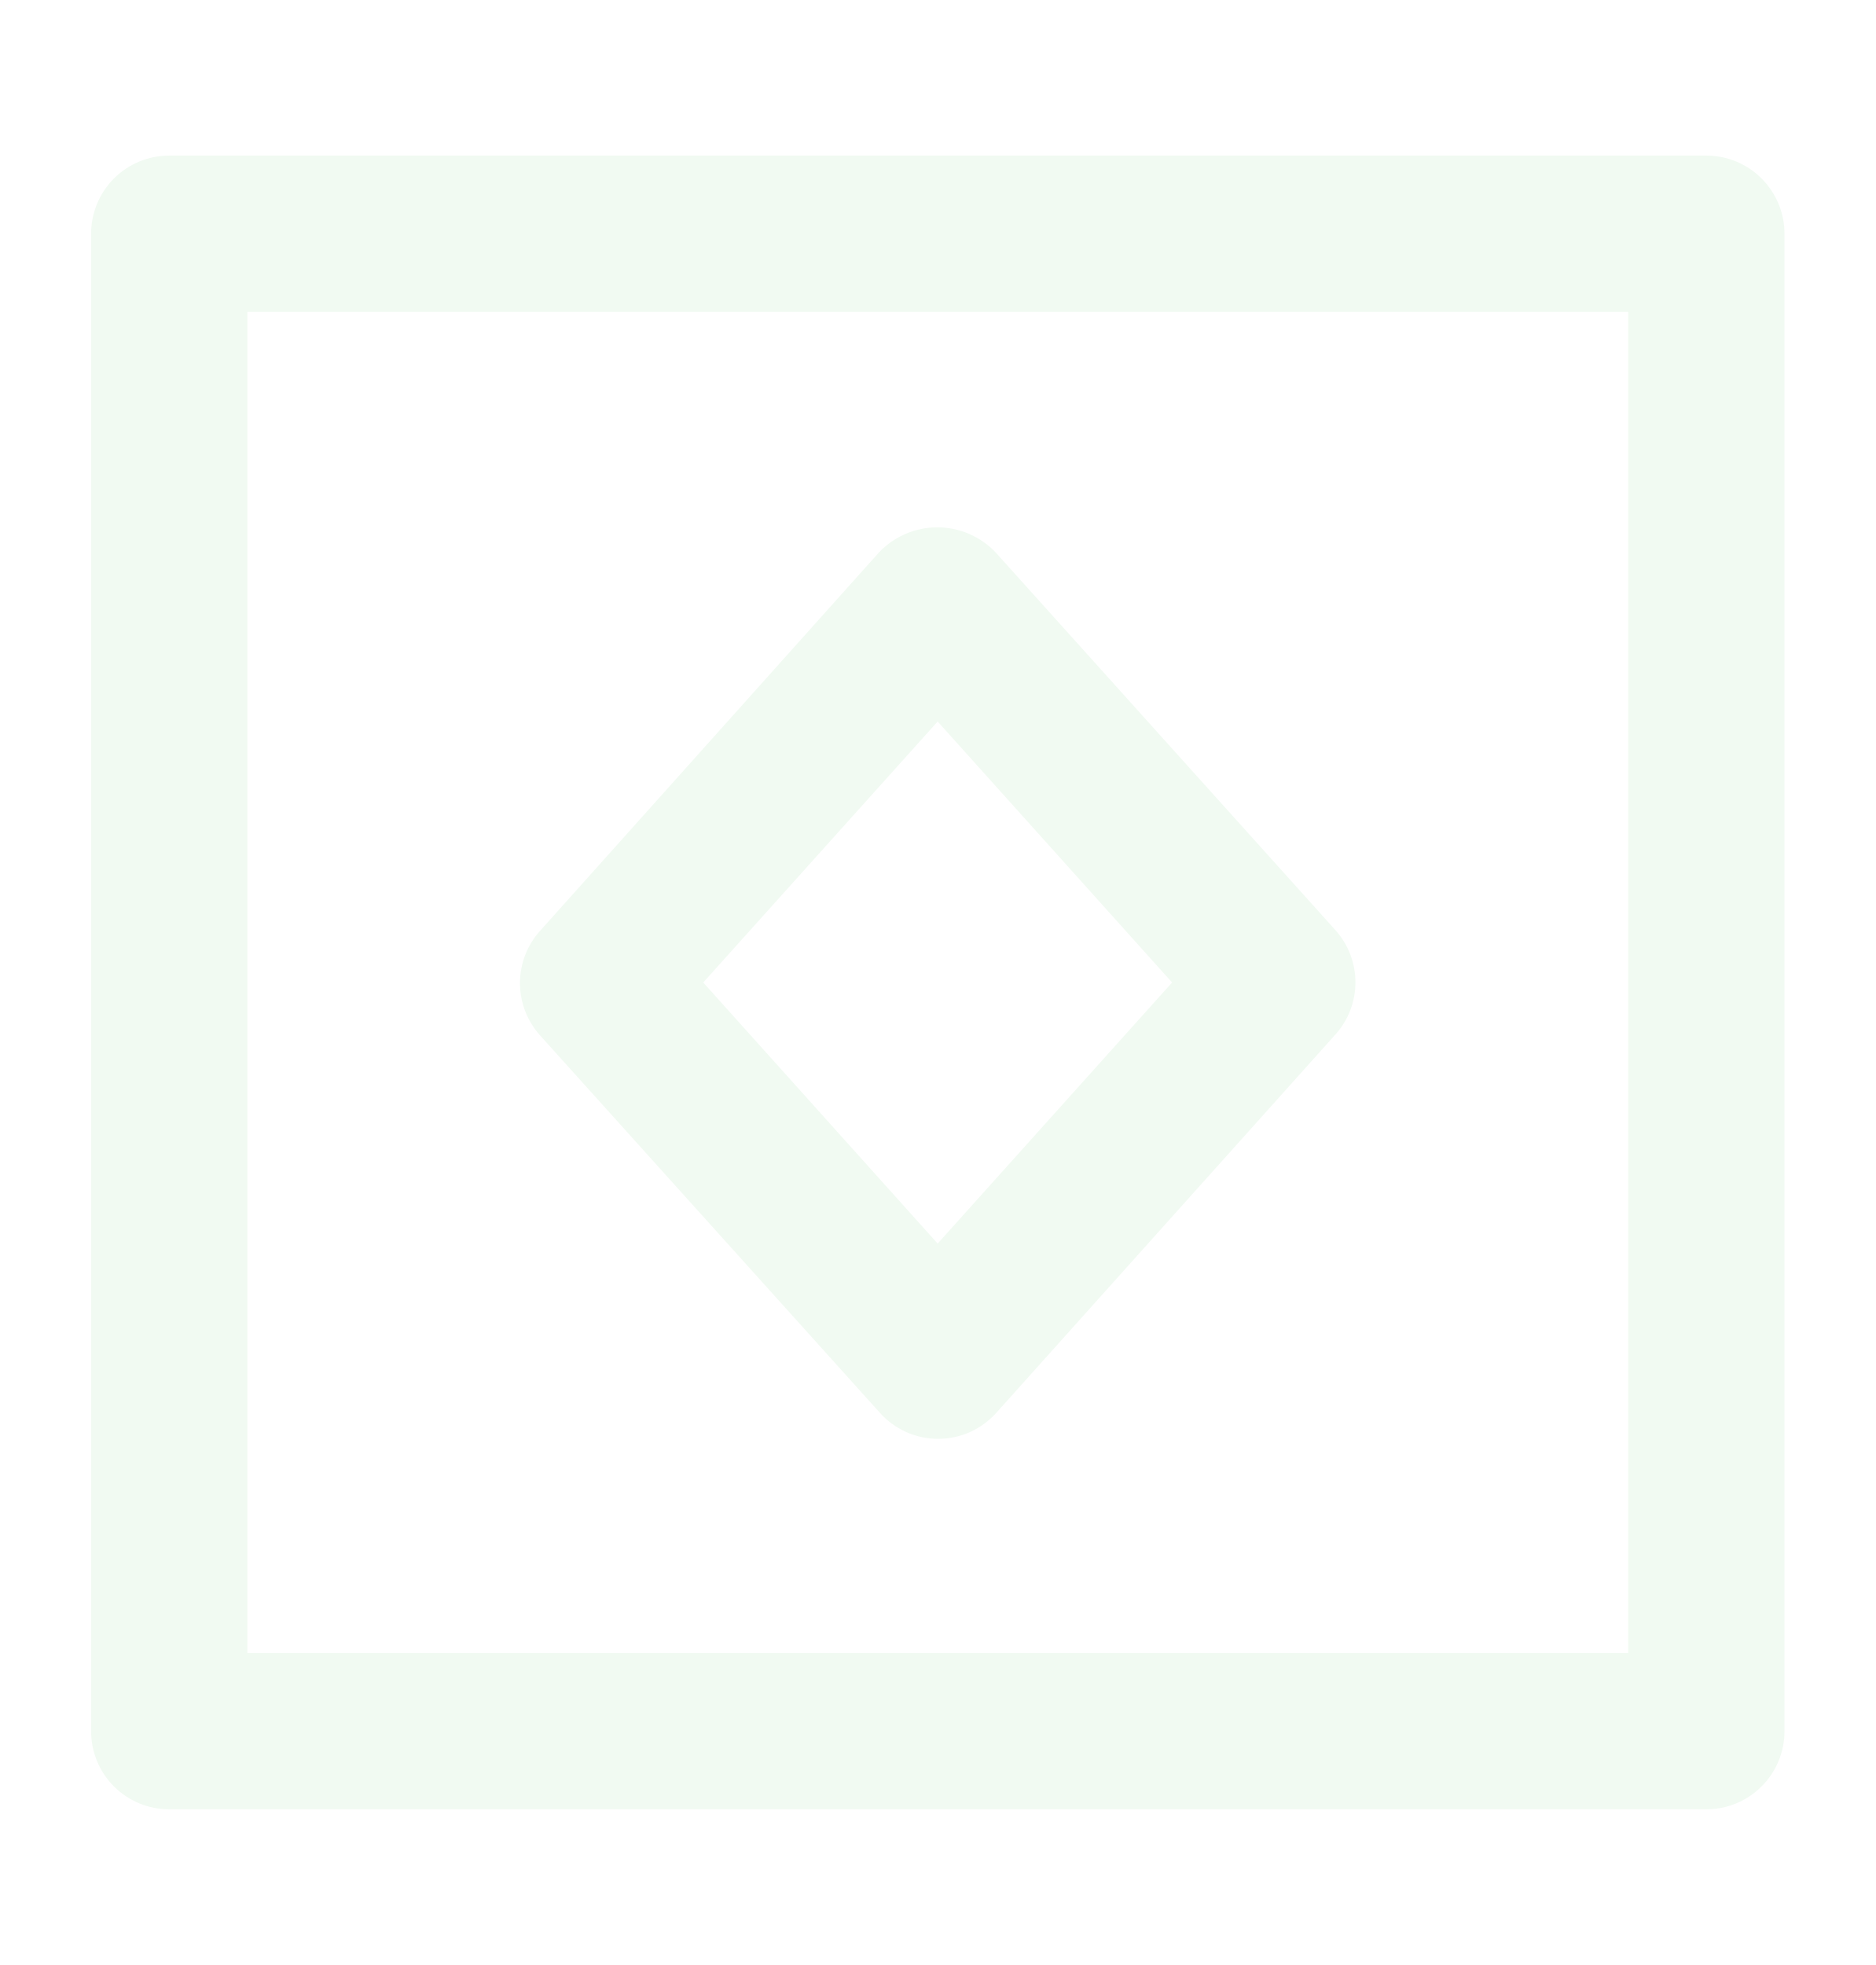
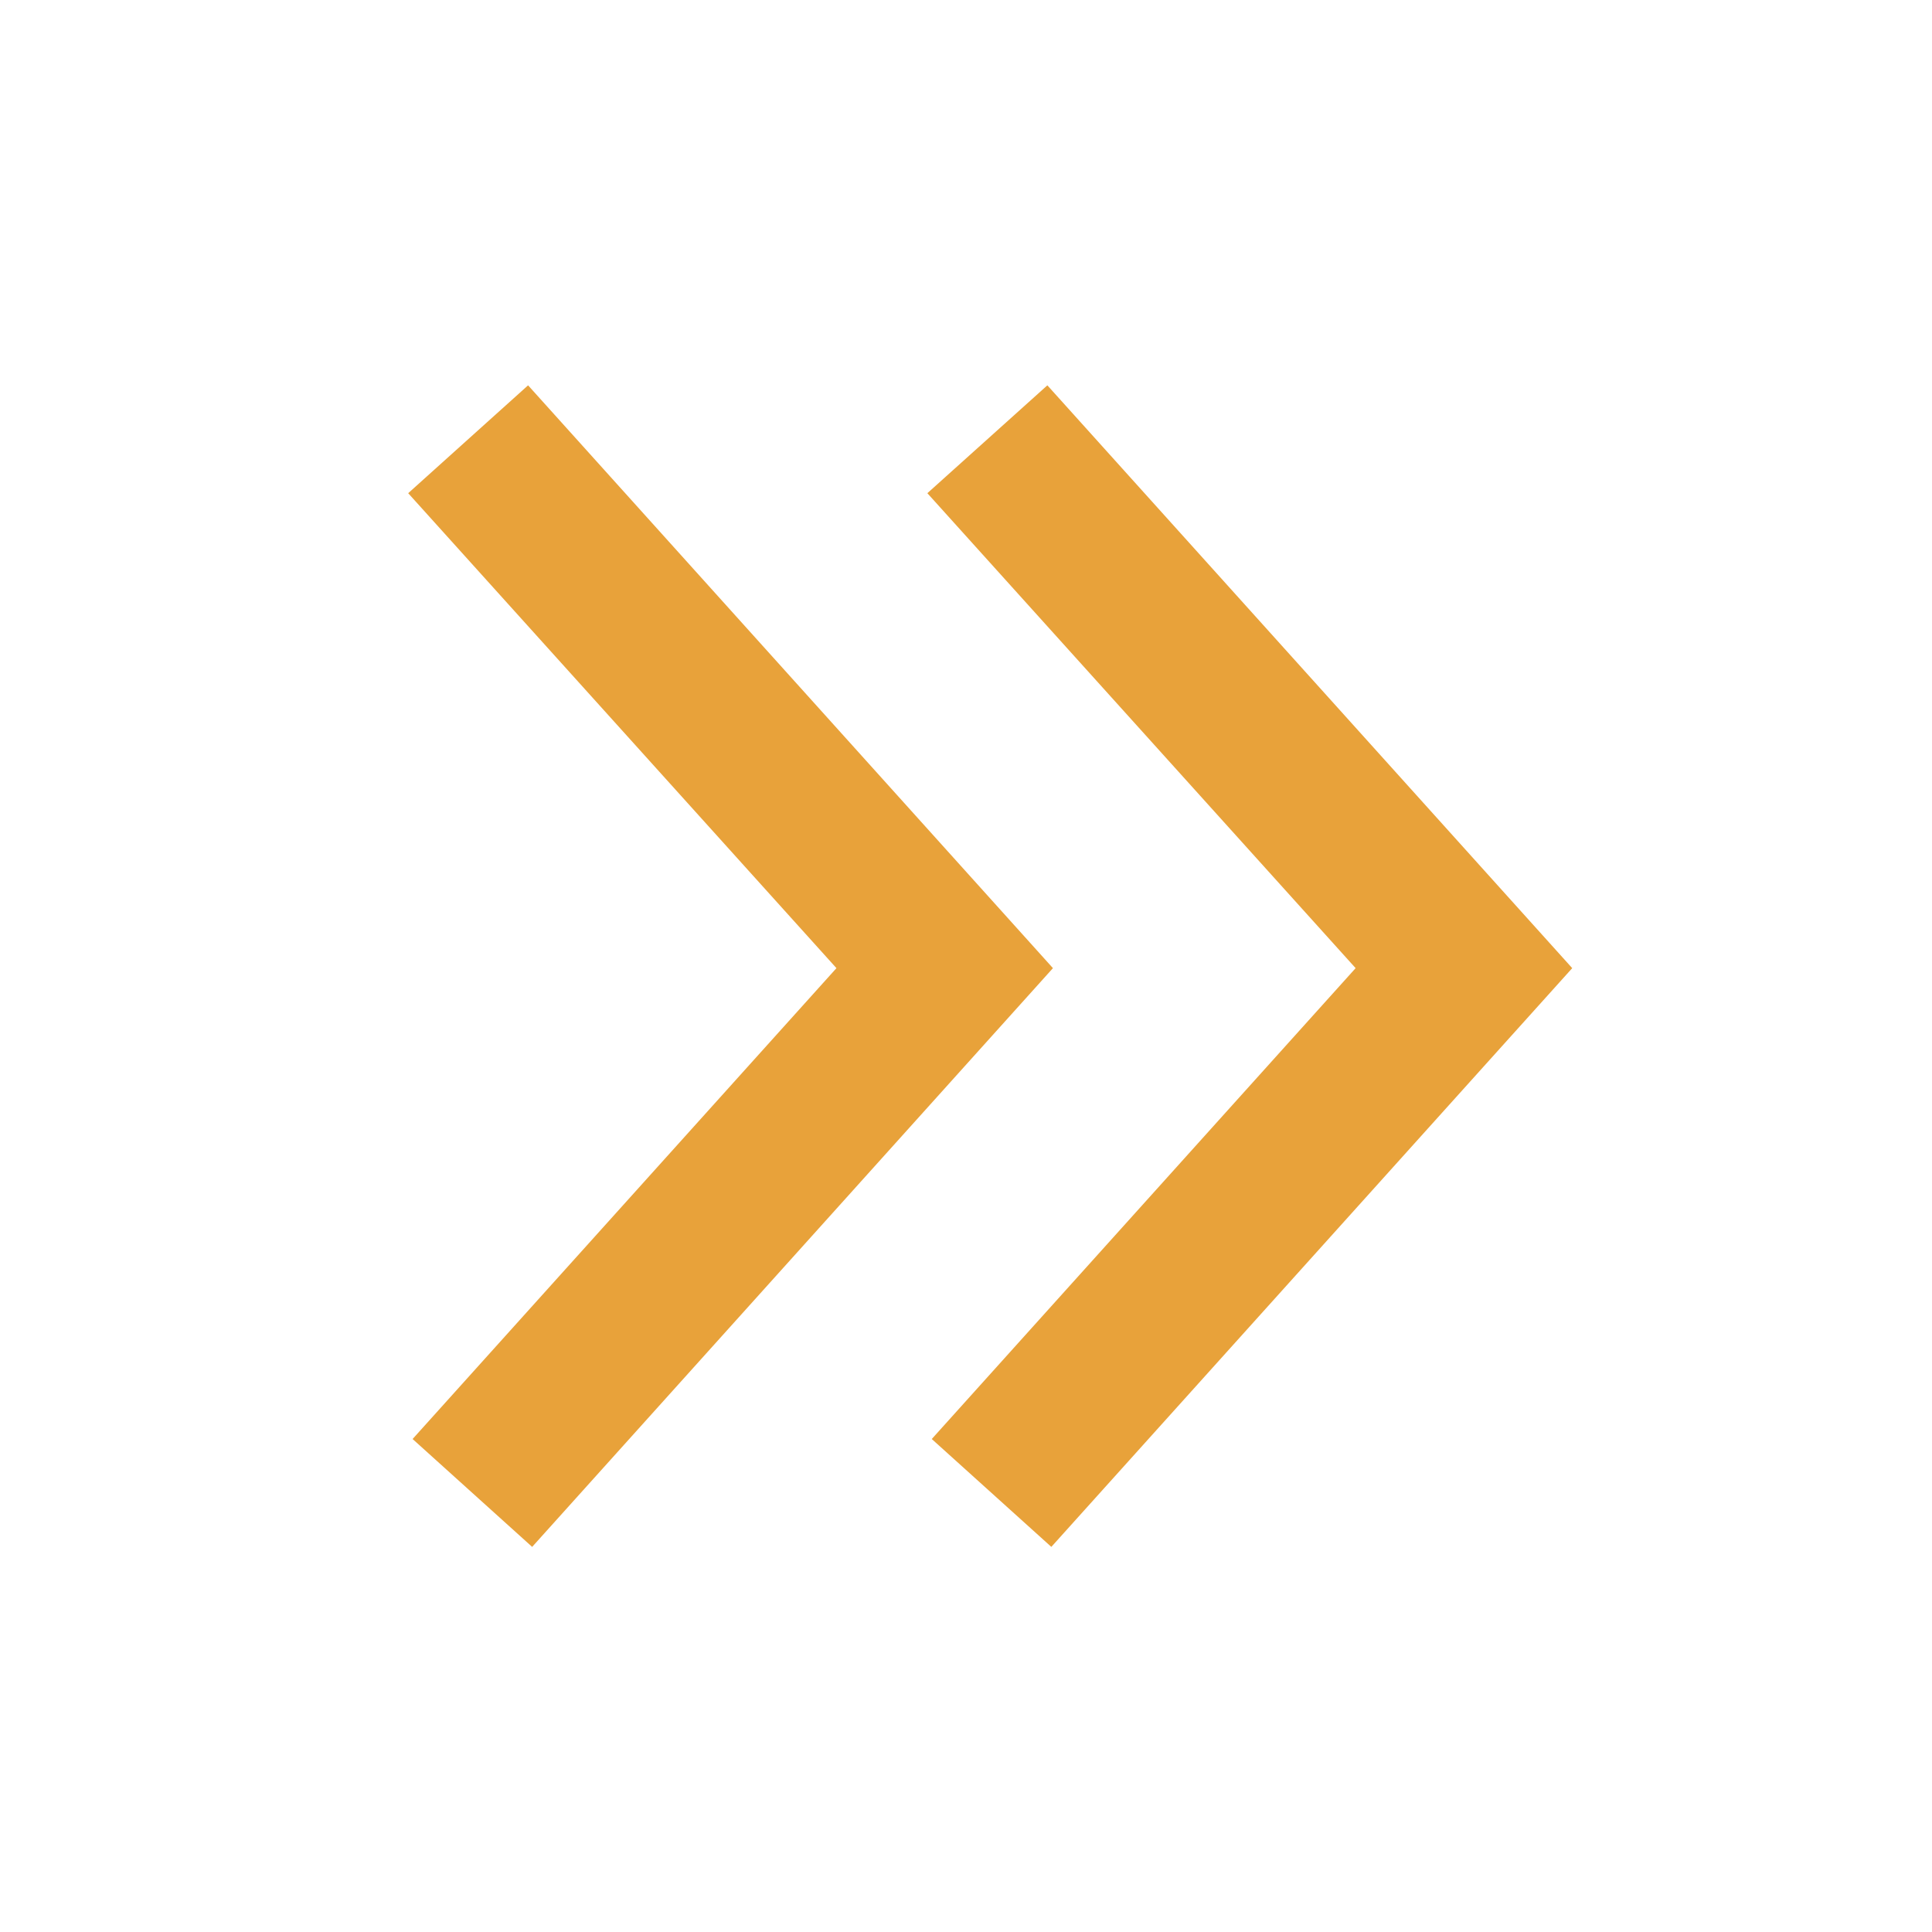
- <svg xmlns="http://www.w3.org/2000/svg" width="21" height="22" viewBox="0 0 21 22" fill="none">
-   <path d="M19.106 1.742H1.895C1.662 1.742 1.44 1.834 1.276 1.998C1.112 2.163 1.02 2.385 1.02 2.617V19.382C1.02 19.614 1.112 19.837 1.276 20.001C1.44 20.165 1.662 20.257 1.895 20.257H19.106C19.338 20.257 19.56 20.165 19.724 20.001C19.889 19.837 19.981 19.614 19.981 19.382V2.617C19.981 2.385 19.889 2.163 19.724 1.998C19.56 1.834 19.338 1.742 19.106 1.742ZM18.231 18.507H2.77V3.492H18.231V18.507Z" fill="#F1FAF2" />
-   <path d="M9.848 15.813C9.93 15.906 10.031 15.98 10.144 16.032C10.257 16.083 10.38 16.109 10.504 16.109C10.628 16.109 10.751 16.083 10.864 16.032C10.977 15.98 11.078 15.906 11.16 15.813L14.953 11.582C15.097 11.422 15.177 11.214 15.177 10.998C15.177 10.783 15.097 10.575 14.953 10.414L11.151 6.188C11.067 6.098 10.965 6.027 10.852 5.978C10.74 5.929 10.618 5.904 10.495 5.904C10.372 5.904 10.251 5.929 10.138 5.978C10.025 6.027 9.923 6.098 9.839 6.188L6.046 10.423C5.902 10.583 5.822 10.791 5.822 11.007C5.822 11.222 5.902 11.43 6.046 11.591L9.848 15.813ZM10.499 8.078L13.124 11L10.499 13.923L7.874 11L10.499 8.078Z" fill="#F1FAF2" />
+ <svg xmlns="http://www.w3.org/2000/svg" width="18" height="18" viewBox="0 0 18 18" fill="none">
+   <path d="M9.795 14.412L8.681 13.407L12.63 9.02L8.64 4.595L9.758 3.59L14.648 9.02L9.795 14.412Z" fill="#E8A23A" />
+   <path d="M4.958 14.412L3.844 13.407L7.793 9.02L3.803 4.595L4.92 3.59L9.81 9.02L4.958 14.412Z" fill="#E8A23A" />
</svg>
